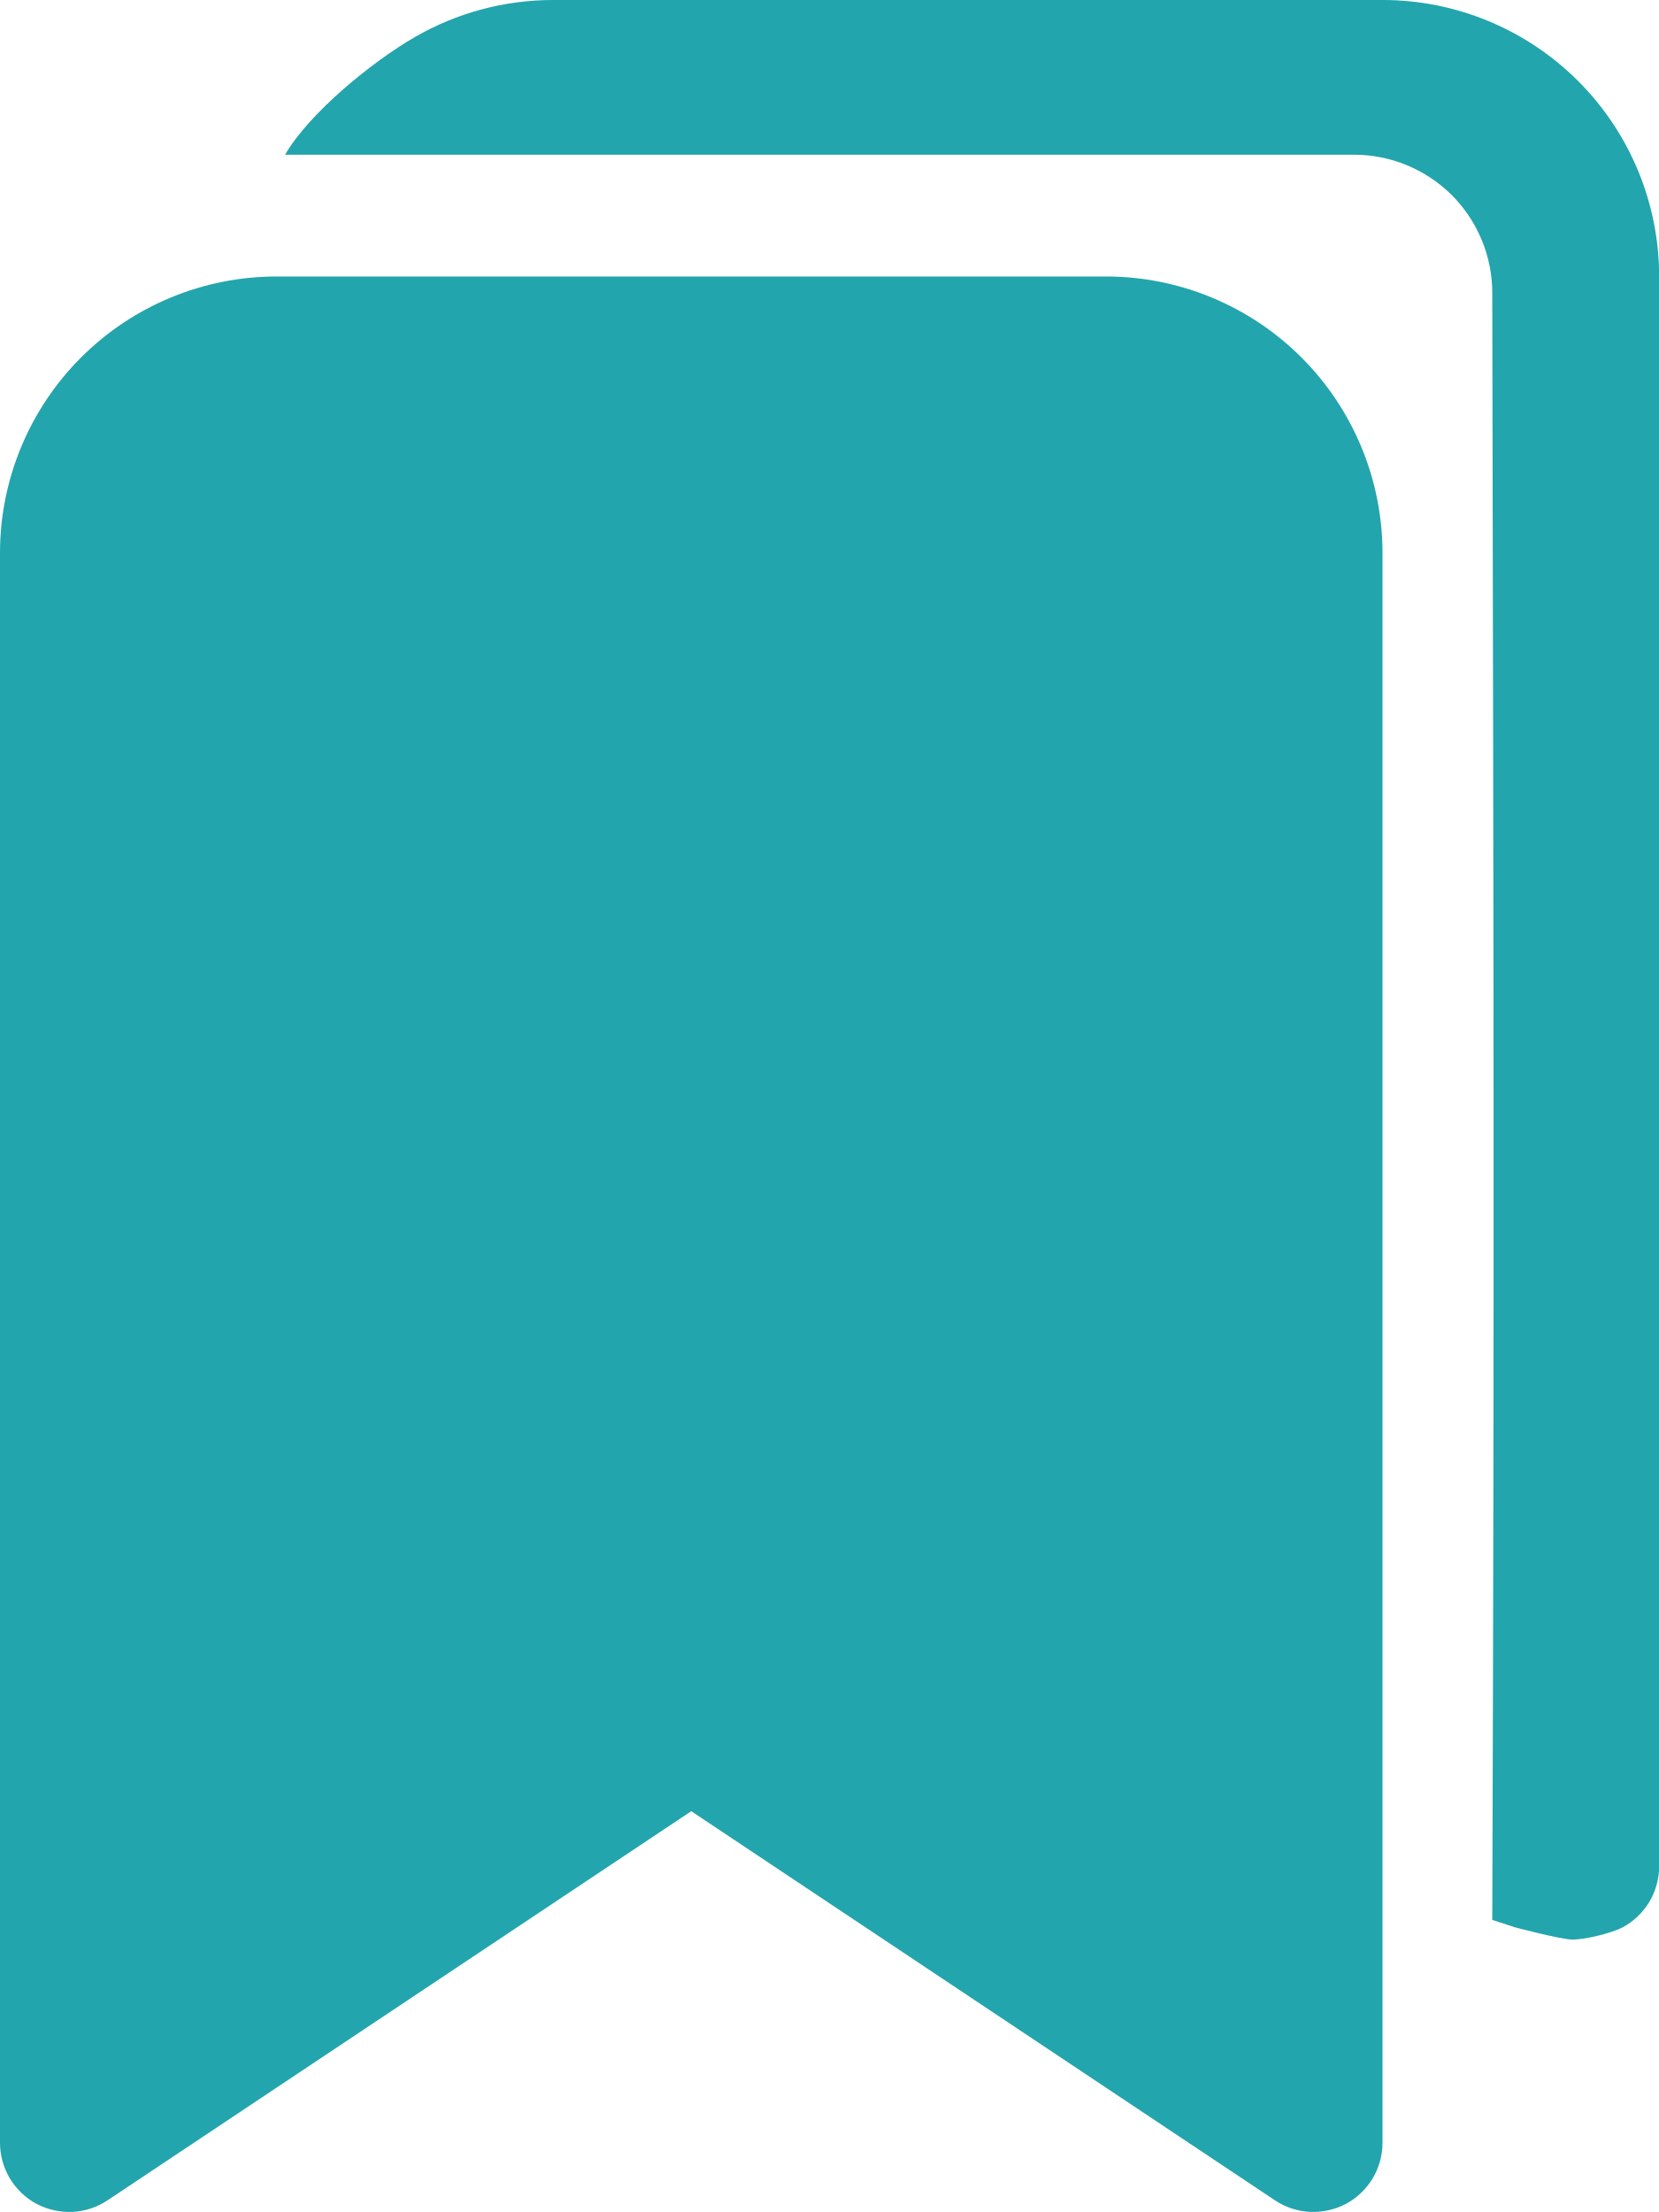
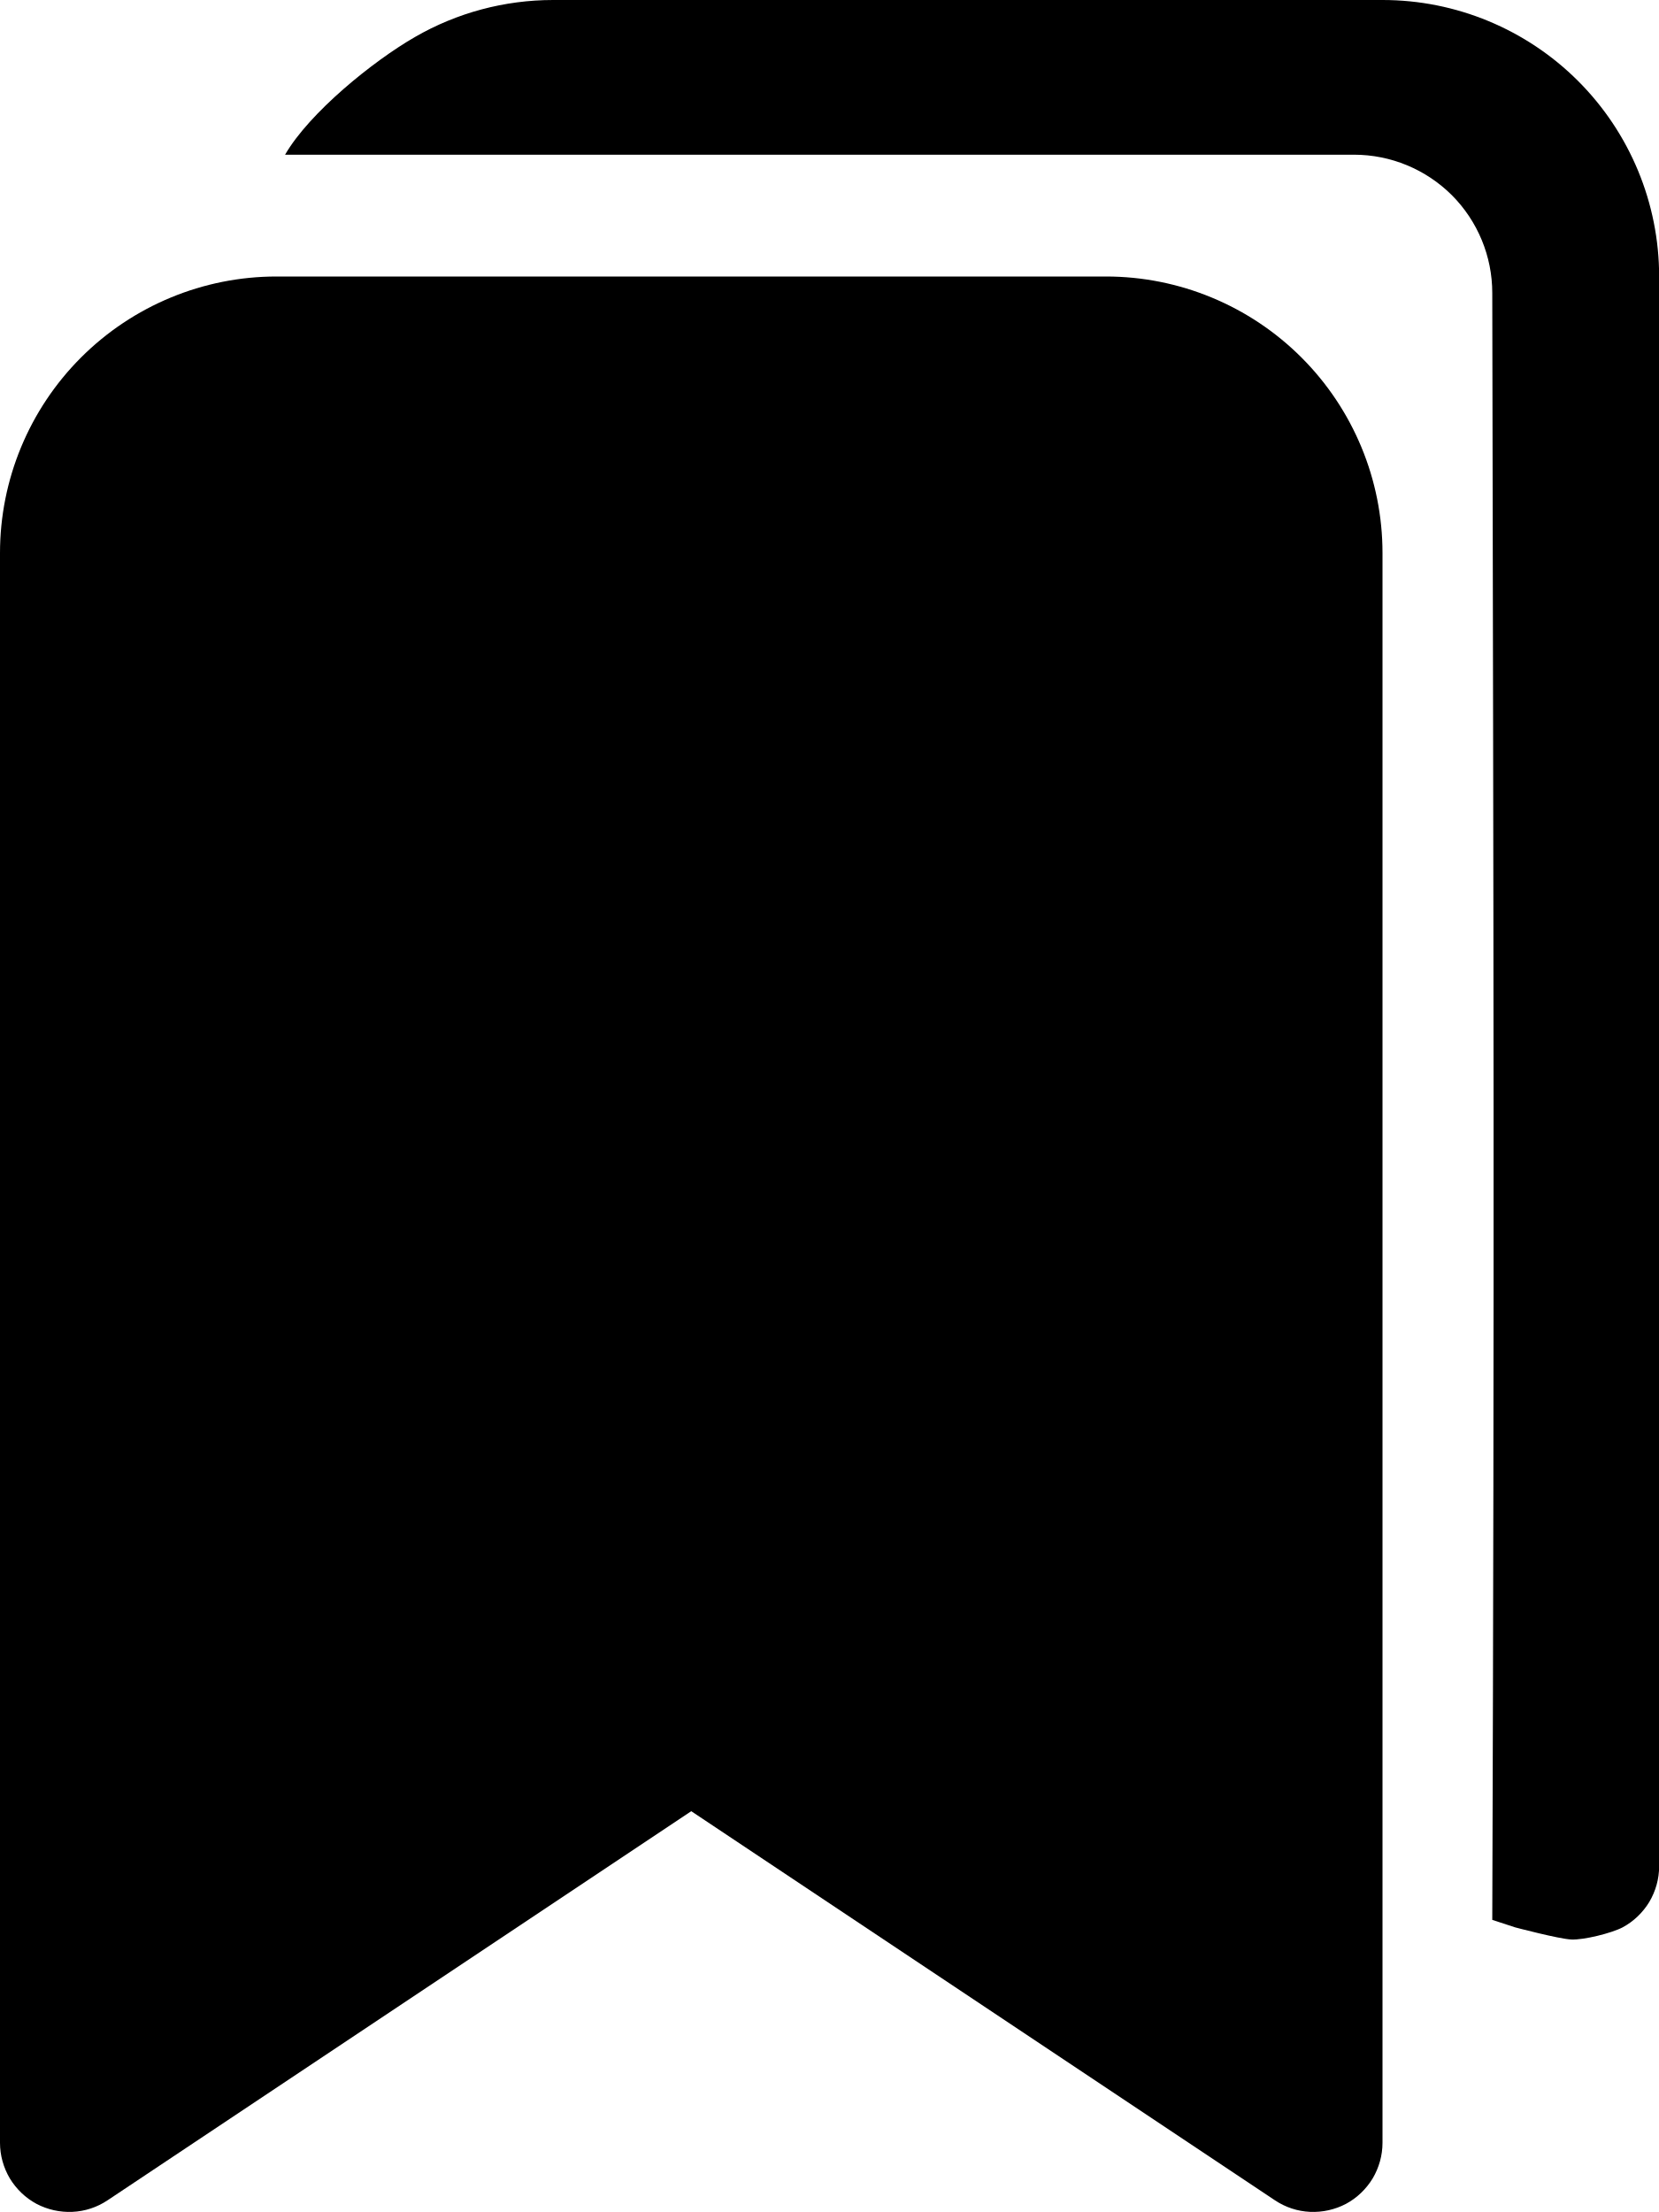
<svg xmlns="http://www.w3.org/2000/svg" width="12" height="16" viewBox="0 0 12 16" fill="none">
-   <path d="M0 4C0 3.47 0.211 2.961 0.586 2.586C0.961 2.211 1.47 2 2 2H8C8.53 2 9.039 2.211 9.414 2.586C9.789 2.961 10 3.47 10 4V15.5C10 15.59 9.975 15.679 9.929 15.757C9.882 15.834 9.816 15.898 9.736 15.941C9.656 15.983 9.566 16.003 9.476 15.999C9.386 15.995 9.298 15.966 9.223 15.916L5 13.101L0.777 15.916C0.702 15.966 0.614 15.995 0.524 15.999C0.434 16.003 0.344 15.983 0.264 15.941C0.184 15.898 0.118 15.834 0.071 15.757C0.025 15.679 4.67204e-05 15.59 0 15.5V4Z" fill="#22A5AD" />
-   <path d="M2.062 1.119C2.238 0.815 2.697 0.443 3.001 0.268C3.305 0.092 3.65 8.91844e-06 4.001 0L10.001 0C10.531 0 11.04 0.211 11.415 0.586C11.79 0.961 12.001 1.47 12.001 2V13.5C12.001 13.59 11.976 13.679 11.93 13.757C11.883 13.834 11.817 13.898 11.737 13.941C11.657 13.983 11.456 14.033 11.366 14.029C11.276 14.025 10.959 13.941 10.959 13.941L10.794 13.887C10.81 9.292 10.803 6.715 10.794 2.119C10.794 1.854 10.689 1.6 10.502 1.412C10.314 1.225 10.06 1.119 9.794 1.119H2.062Z" fill="#22A5AD" />
+   <path d="M0 4C0 3.47 0.211 2.961 0.586 2.586C0.961 2.211 1.47 2 2 2H8C8.53 2 9.039 2.211 9.414 2.586C9.789 2.961 10 3.47 10 4V15.5C10 15.59 9.975 15.679 9.929 15.757C9.882 15.834 9.816 15.898 9.736 15.941C9.656 15.983 9.566 16.003 9.476 15.999C9.386 15.995 9.298 15.966 9.223 15.916L5 13.101L0.777 15.916C0.702 15.966 0.614 15.995 0.524 15.999C0.434 16.003 0.344 15.983 0.264 15.941C0.184 15.898 0.118 15.834 0.071 15.757C0.025 15.679 4.67204e-05 15.59 0 15.5V4Z" fill="currentColor" />
+   <path d="M2.062 1.119C2.238 0.815 2.697 0.443 3.001 0.268C3.305 0.092 3.65 8.91844e-06 4.001 0L10.001 0C10.531 0 11.04 0.211 11.415 0.586C11.79 0.961 12.001 1.47 12.001 2V13.5C12.001 13.59 11.976 13.679 11.93 13.757C11.883 13.834 11.817 13.898 11.737 13.941C11.657 13.983 11.456 14.033 11.366 14.029C11.276 14.025 10.959 13.941 10.959 13.941L10.794 13.887C10.81 9.292 10.803 6.715 10.794 2.119C10.794 1.854 10.689 1.6 10.502 1.412C10.314 1.225 10.06 1.119 9.794 1.119H2.062Z" fill="currentColor" />
</svg>
